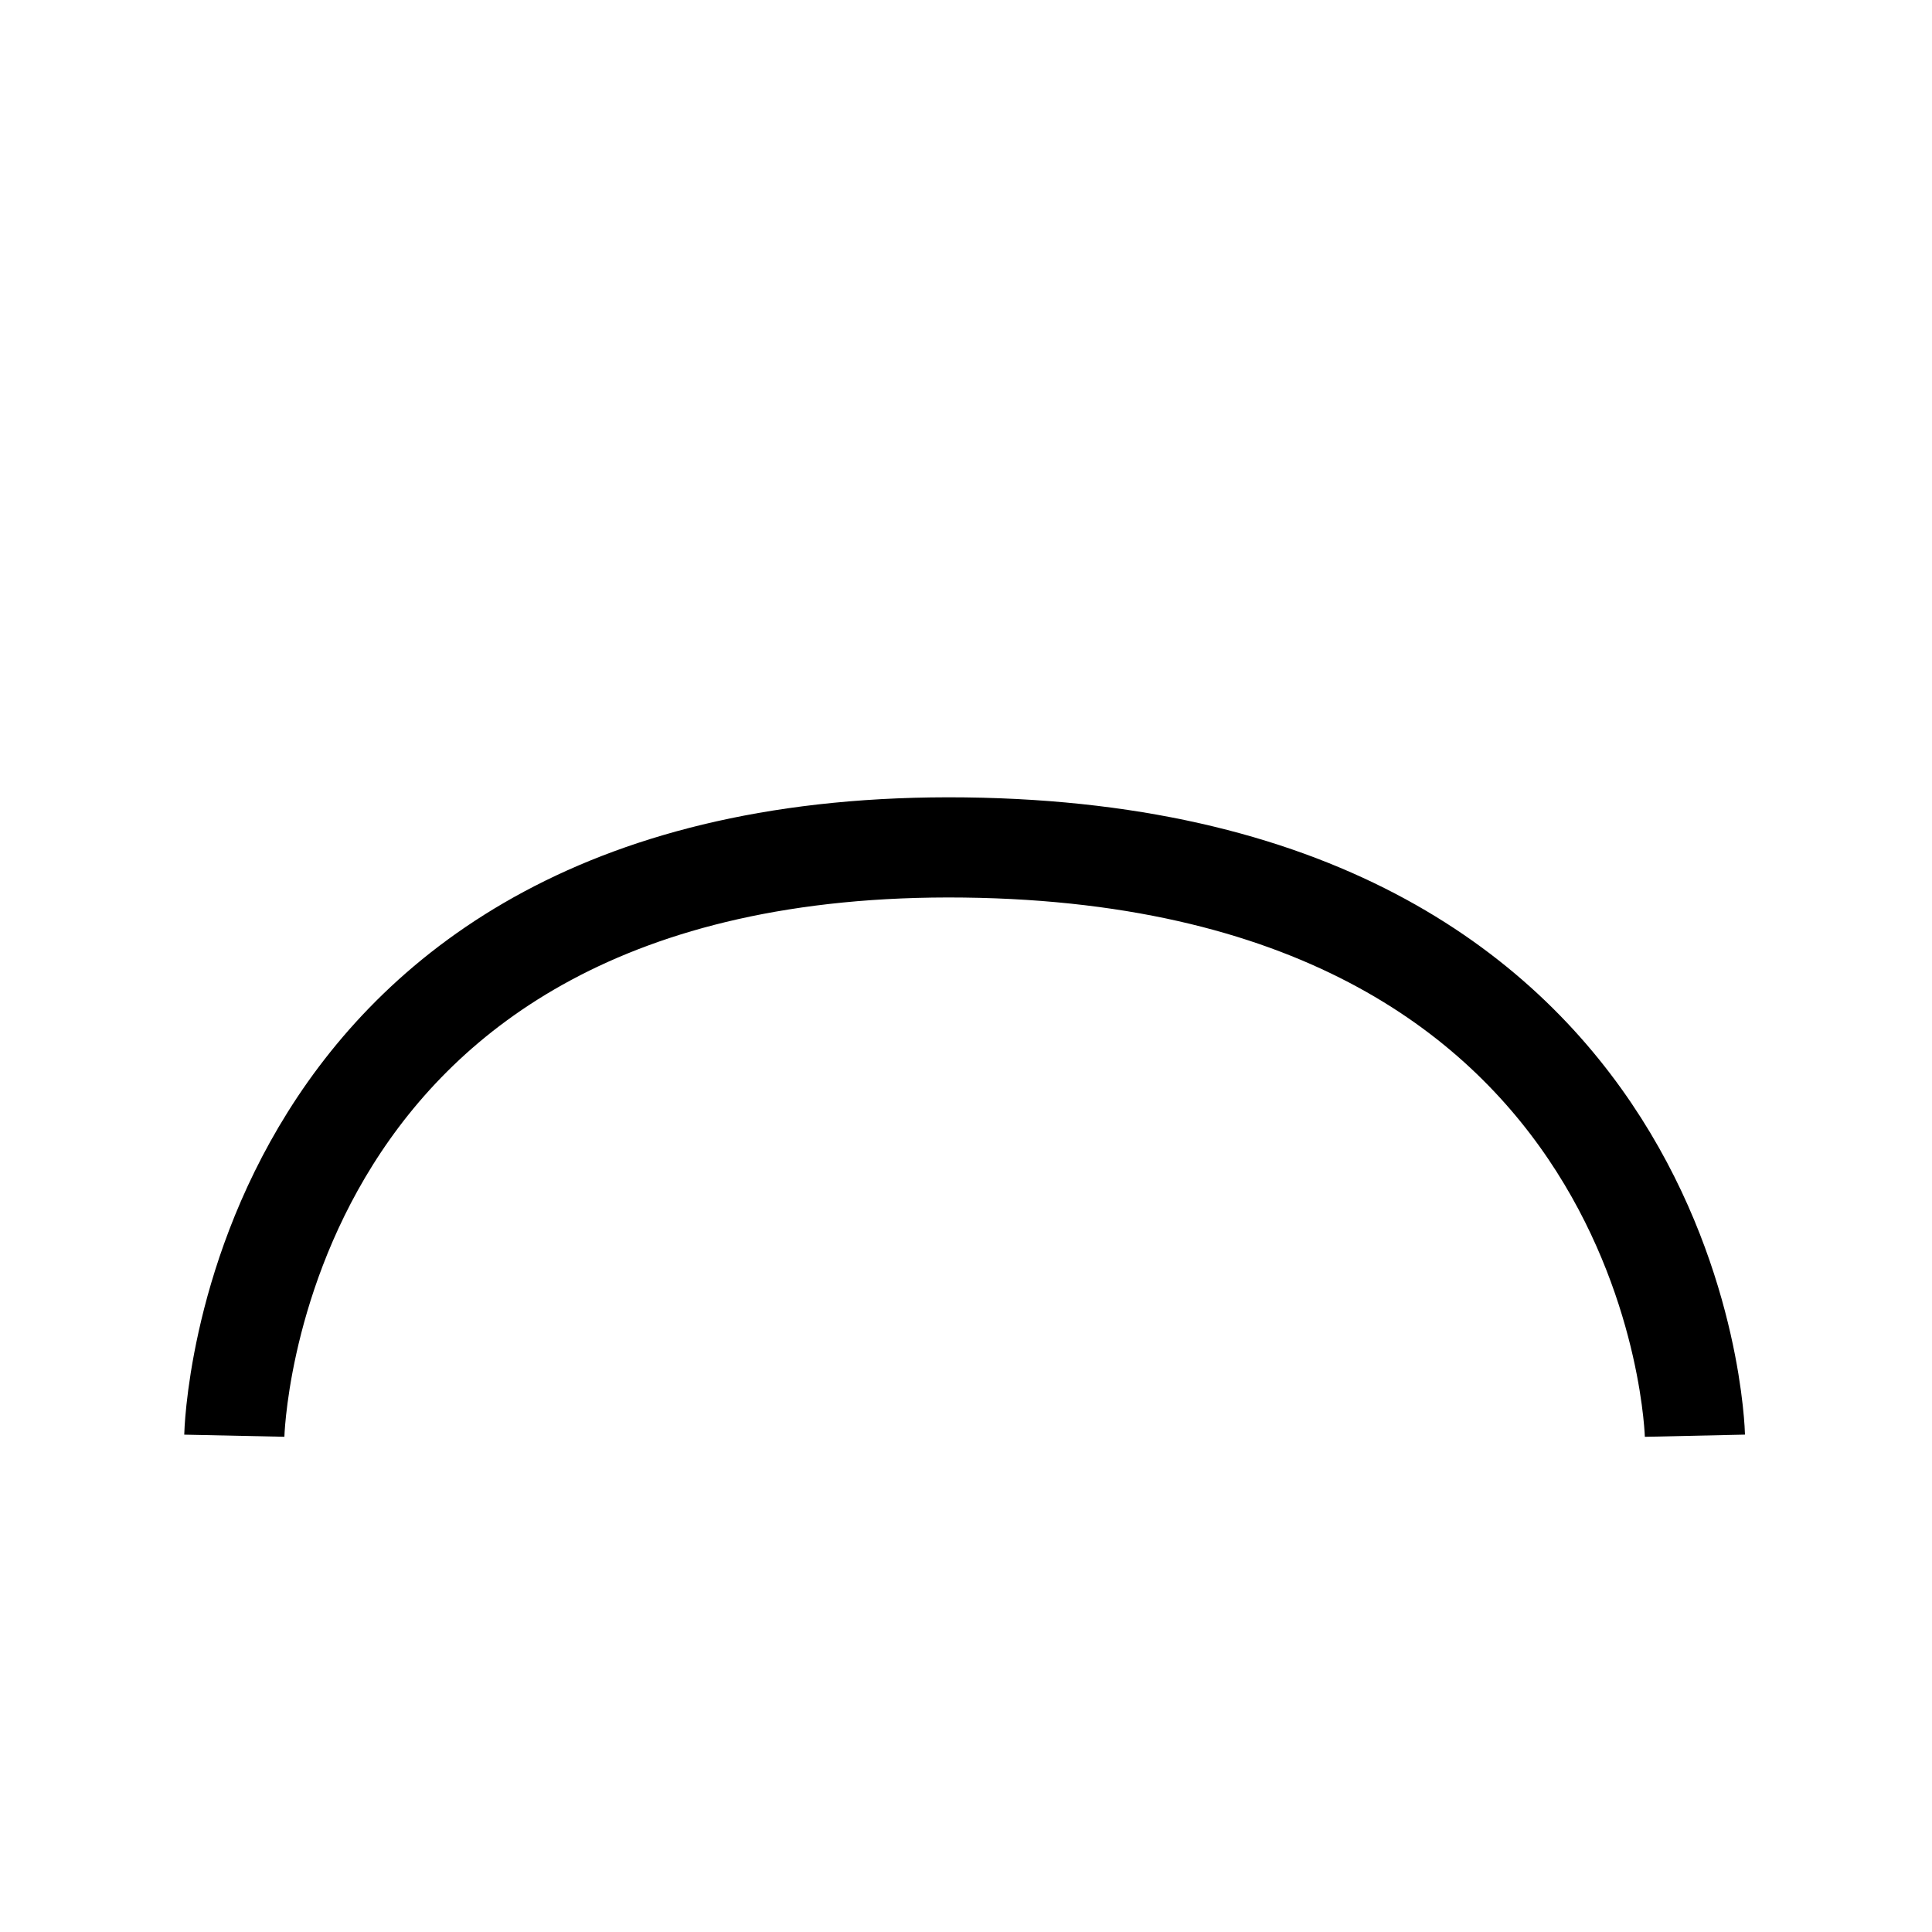
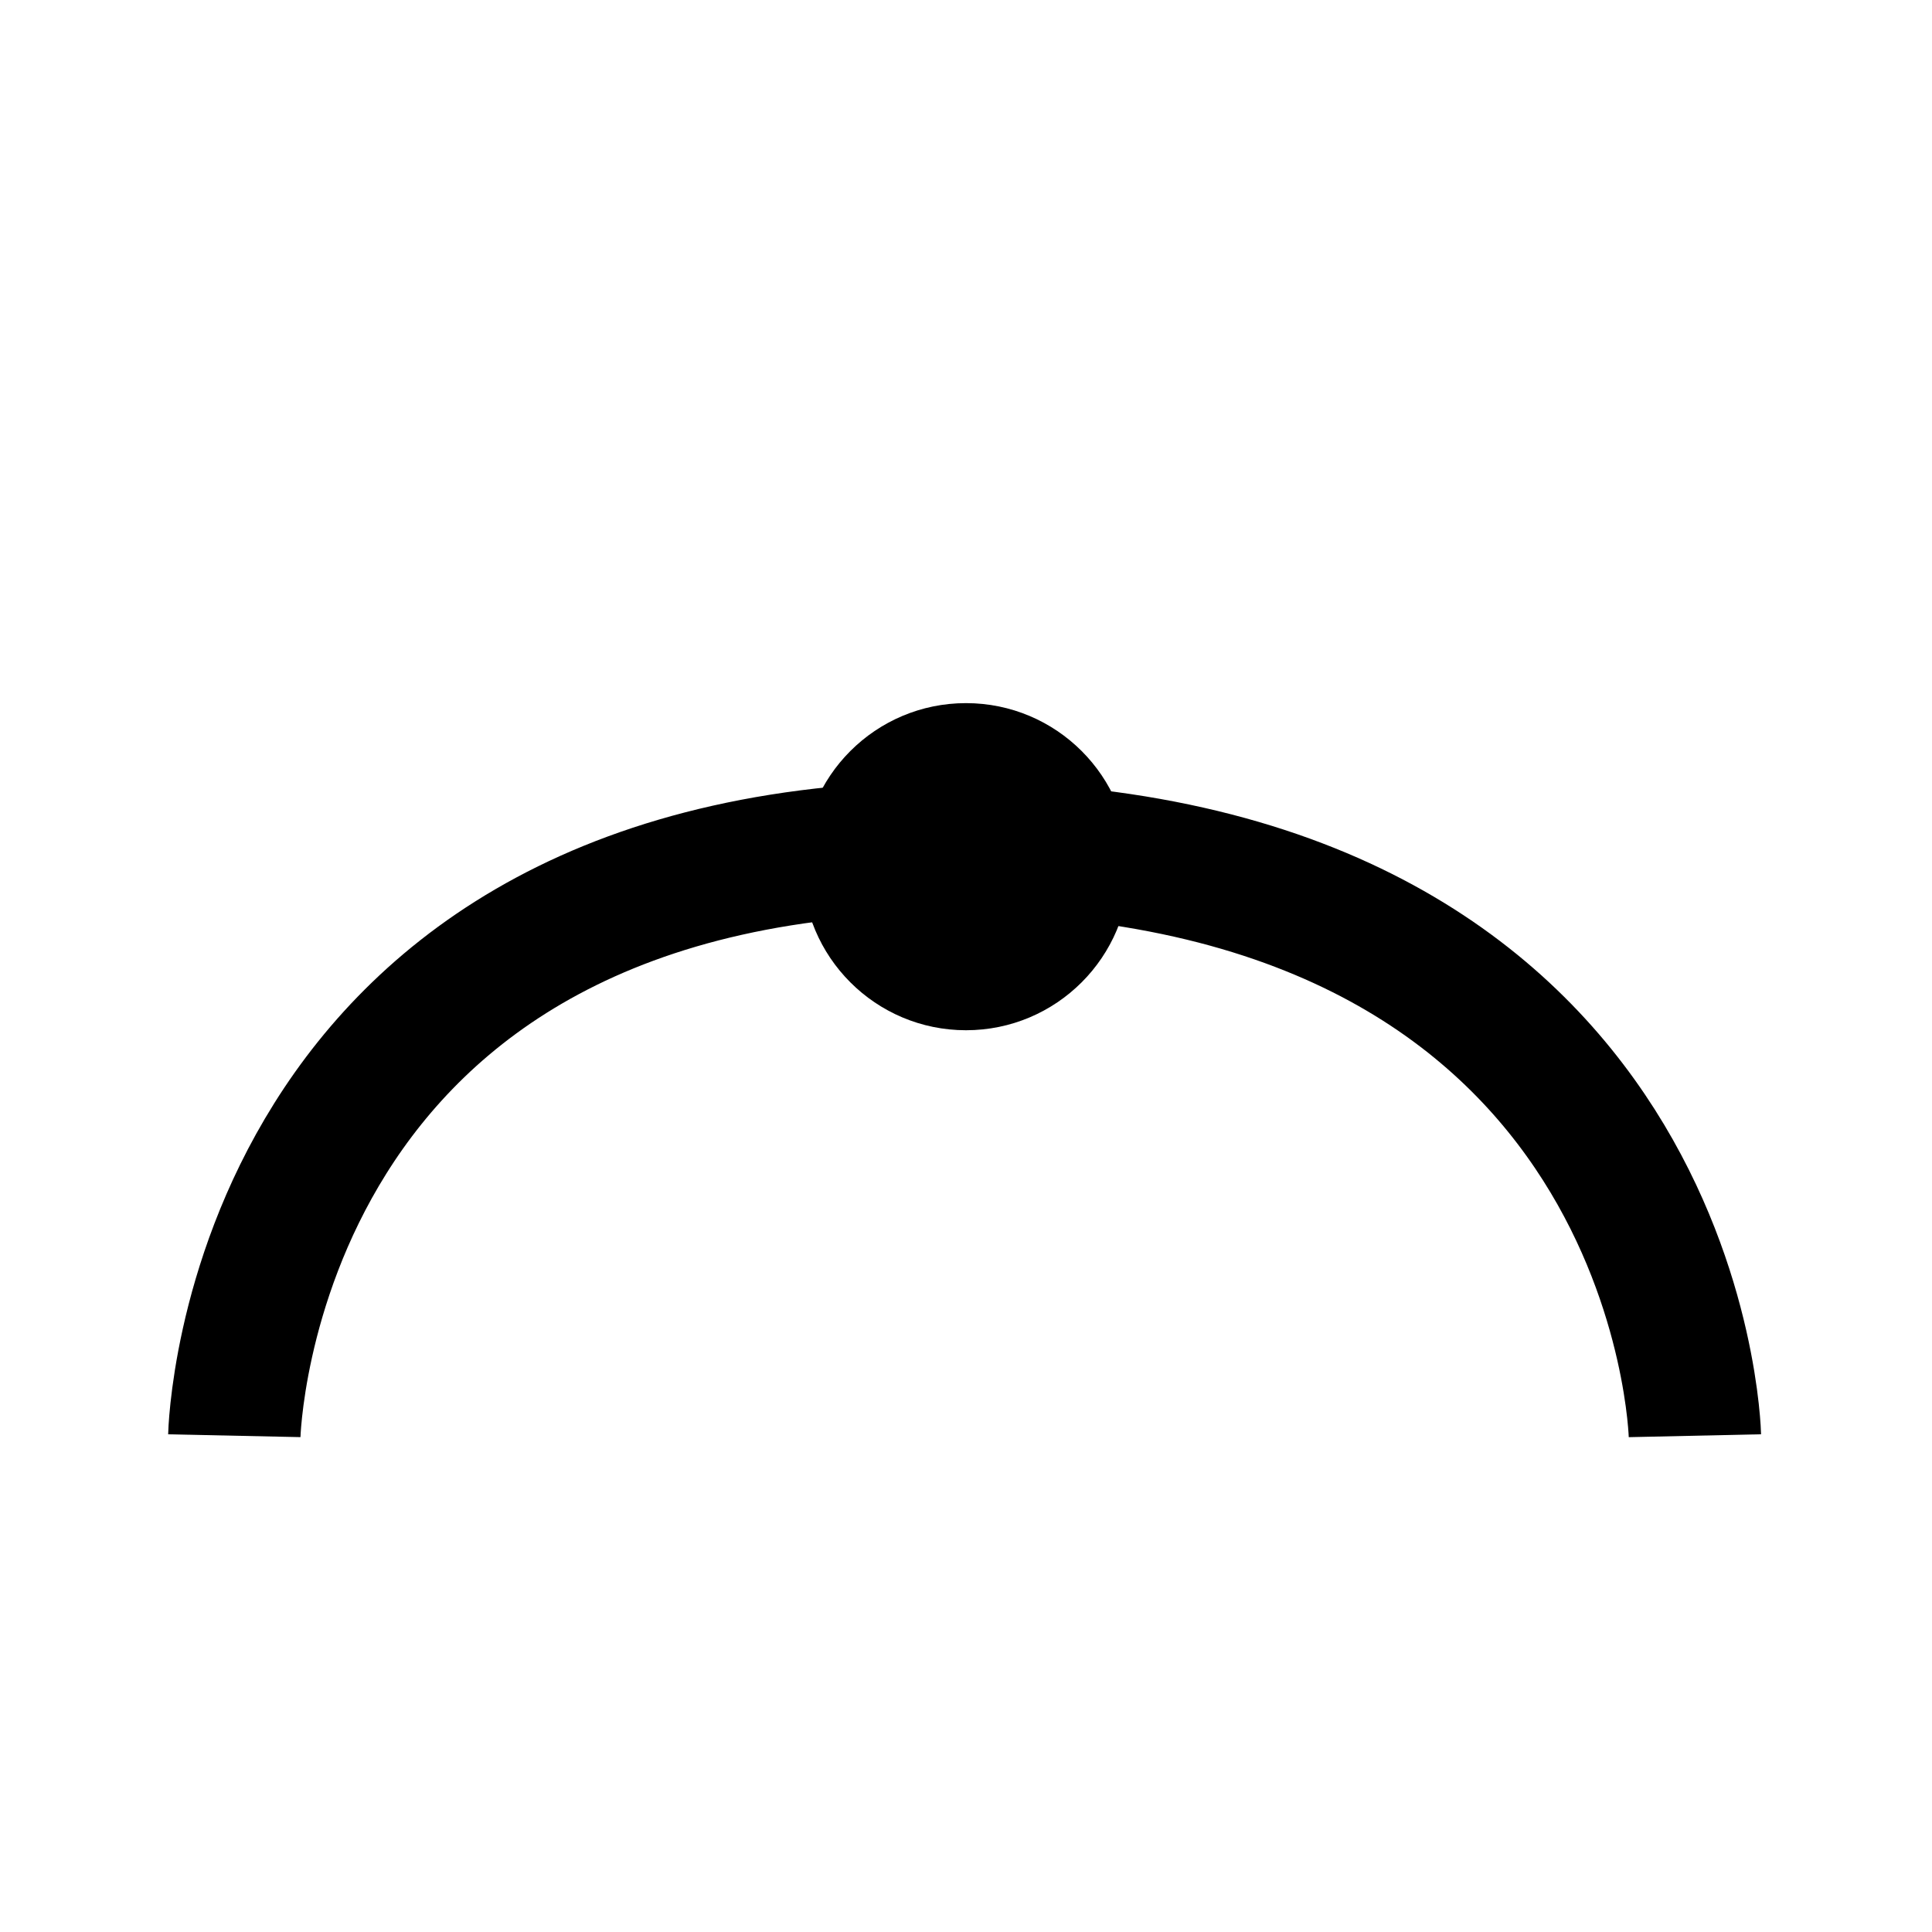
<svg xmlns="http://www.w3.org/2000/svg" height="24px" viewBox="0 0 32 32" width="24px" fill="#000000" version="1.1" id="svg1">
  <defs id="defs1" />
-   <path style="fill:none;fill-opacity:1;stroke:#000000;stroke-width:1.659;stroke-dasharray:none;stroke-opacity:1" d="m 3.881 23.78 c 0 0 0.21 -9.887 12.096 -9.743 11.886 0.144 12.096 9.743 12.096 9.743" id="path1" />
-   <circle style="fill:#000000;fill-opacity:1;stroke:none;stroke-width:4.167;stroke-dasharray:none;stroke-opacity:1" id="circle1" cx="-18.053" cy="16" r="2.709" transform="rotate(90)" />
+   <path style="fill:none;fill-opacity:1;stroke:#000000;stroke-width:2.192;stroke-dasharray:none;stroke-opacity:1" d="m 3.881 23.78 c 0 0 0.21 -9.887 12.096 -9.743 11.886 0.144 12.096 9.743 12.096 9.743" id="path1" />
+   <circle style="fill:#000000;fill-opacity:1;stroke:none;stroke-width:4.167;stroke-dasharray:none;stroke-opacity:1" id="circle1" cx="14.355" cy="-16" r="2.709" transform="rotate(90)" />
</svg>
